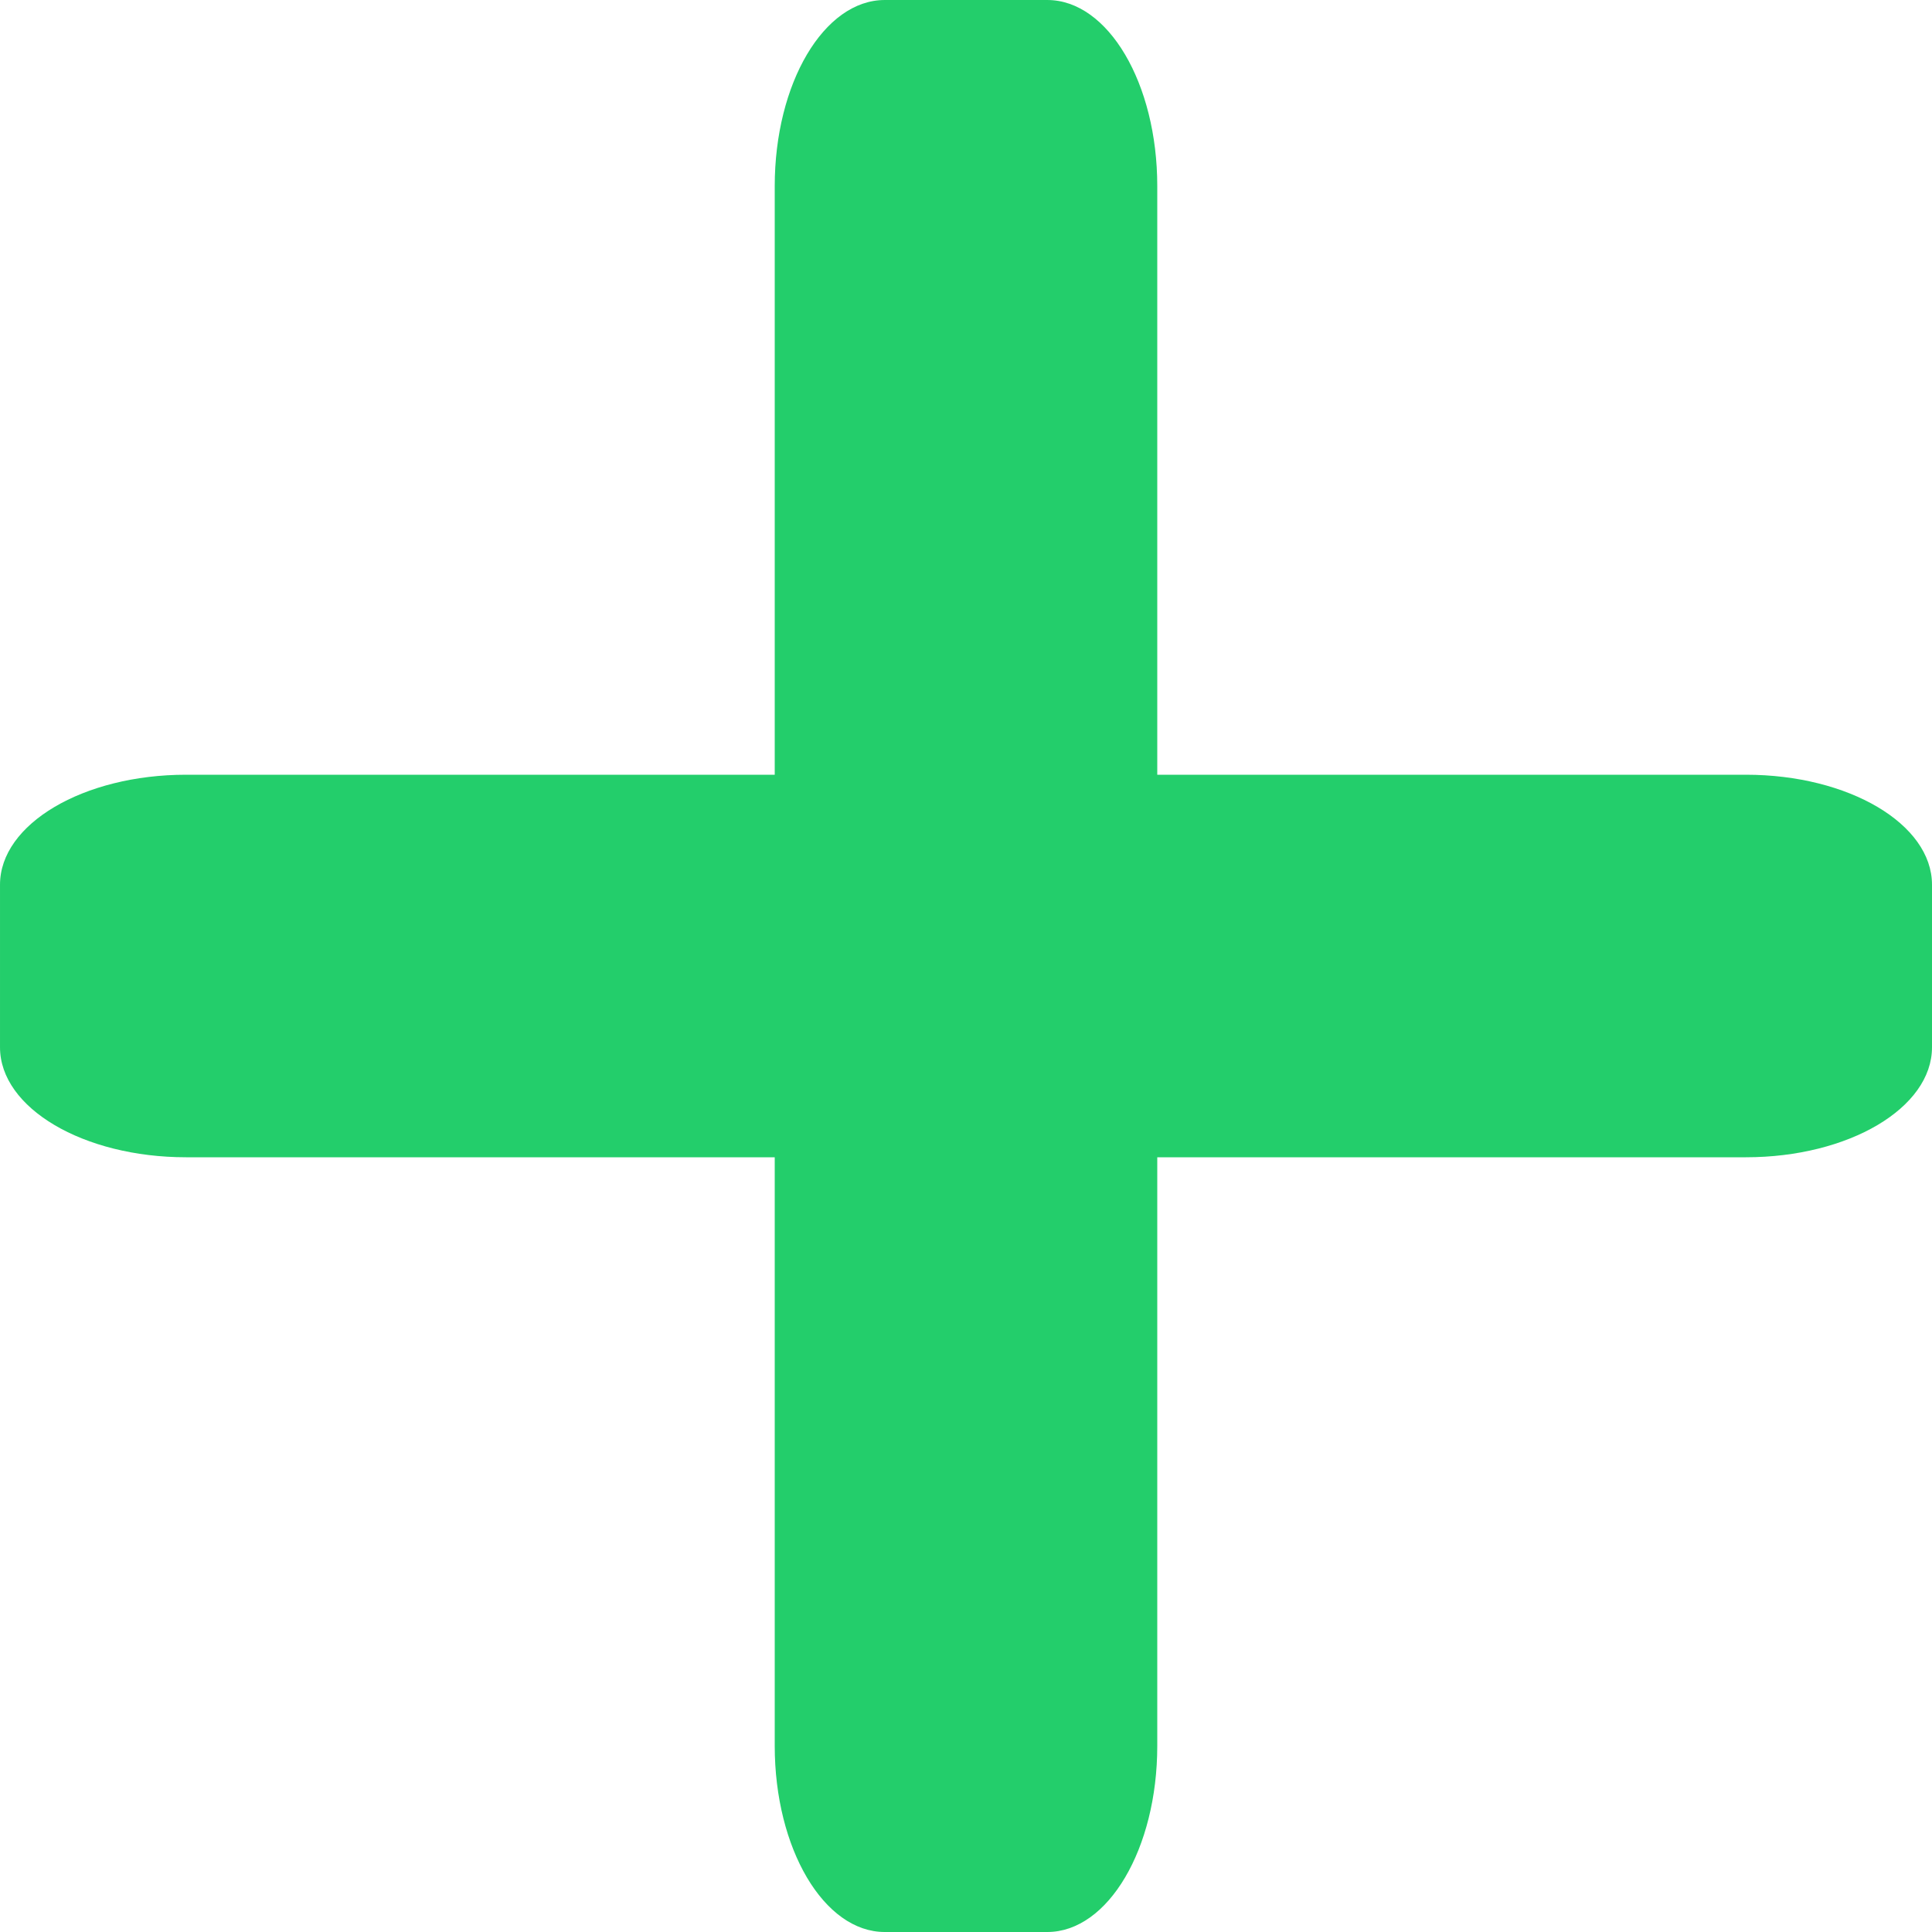
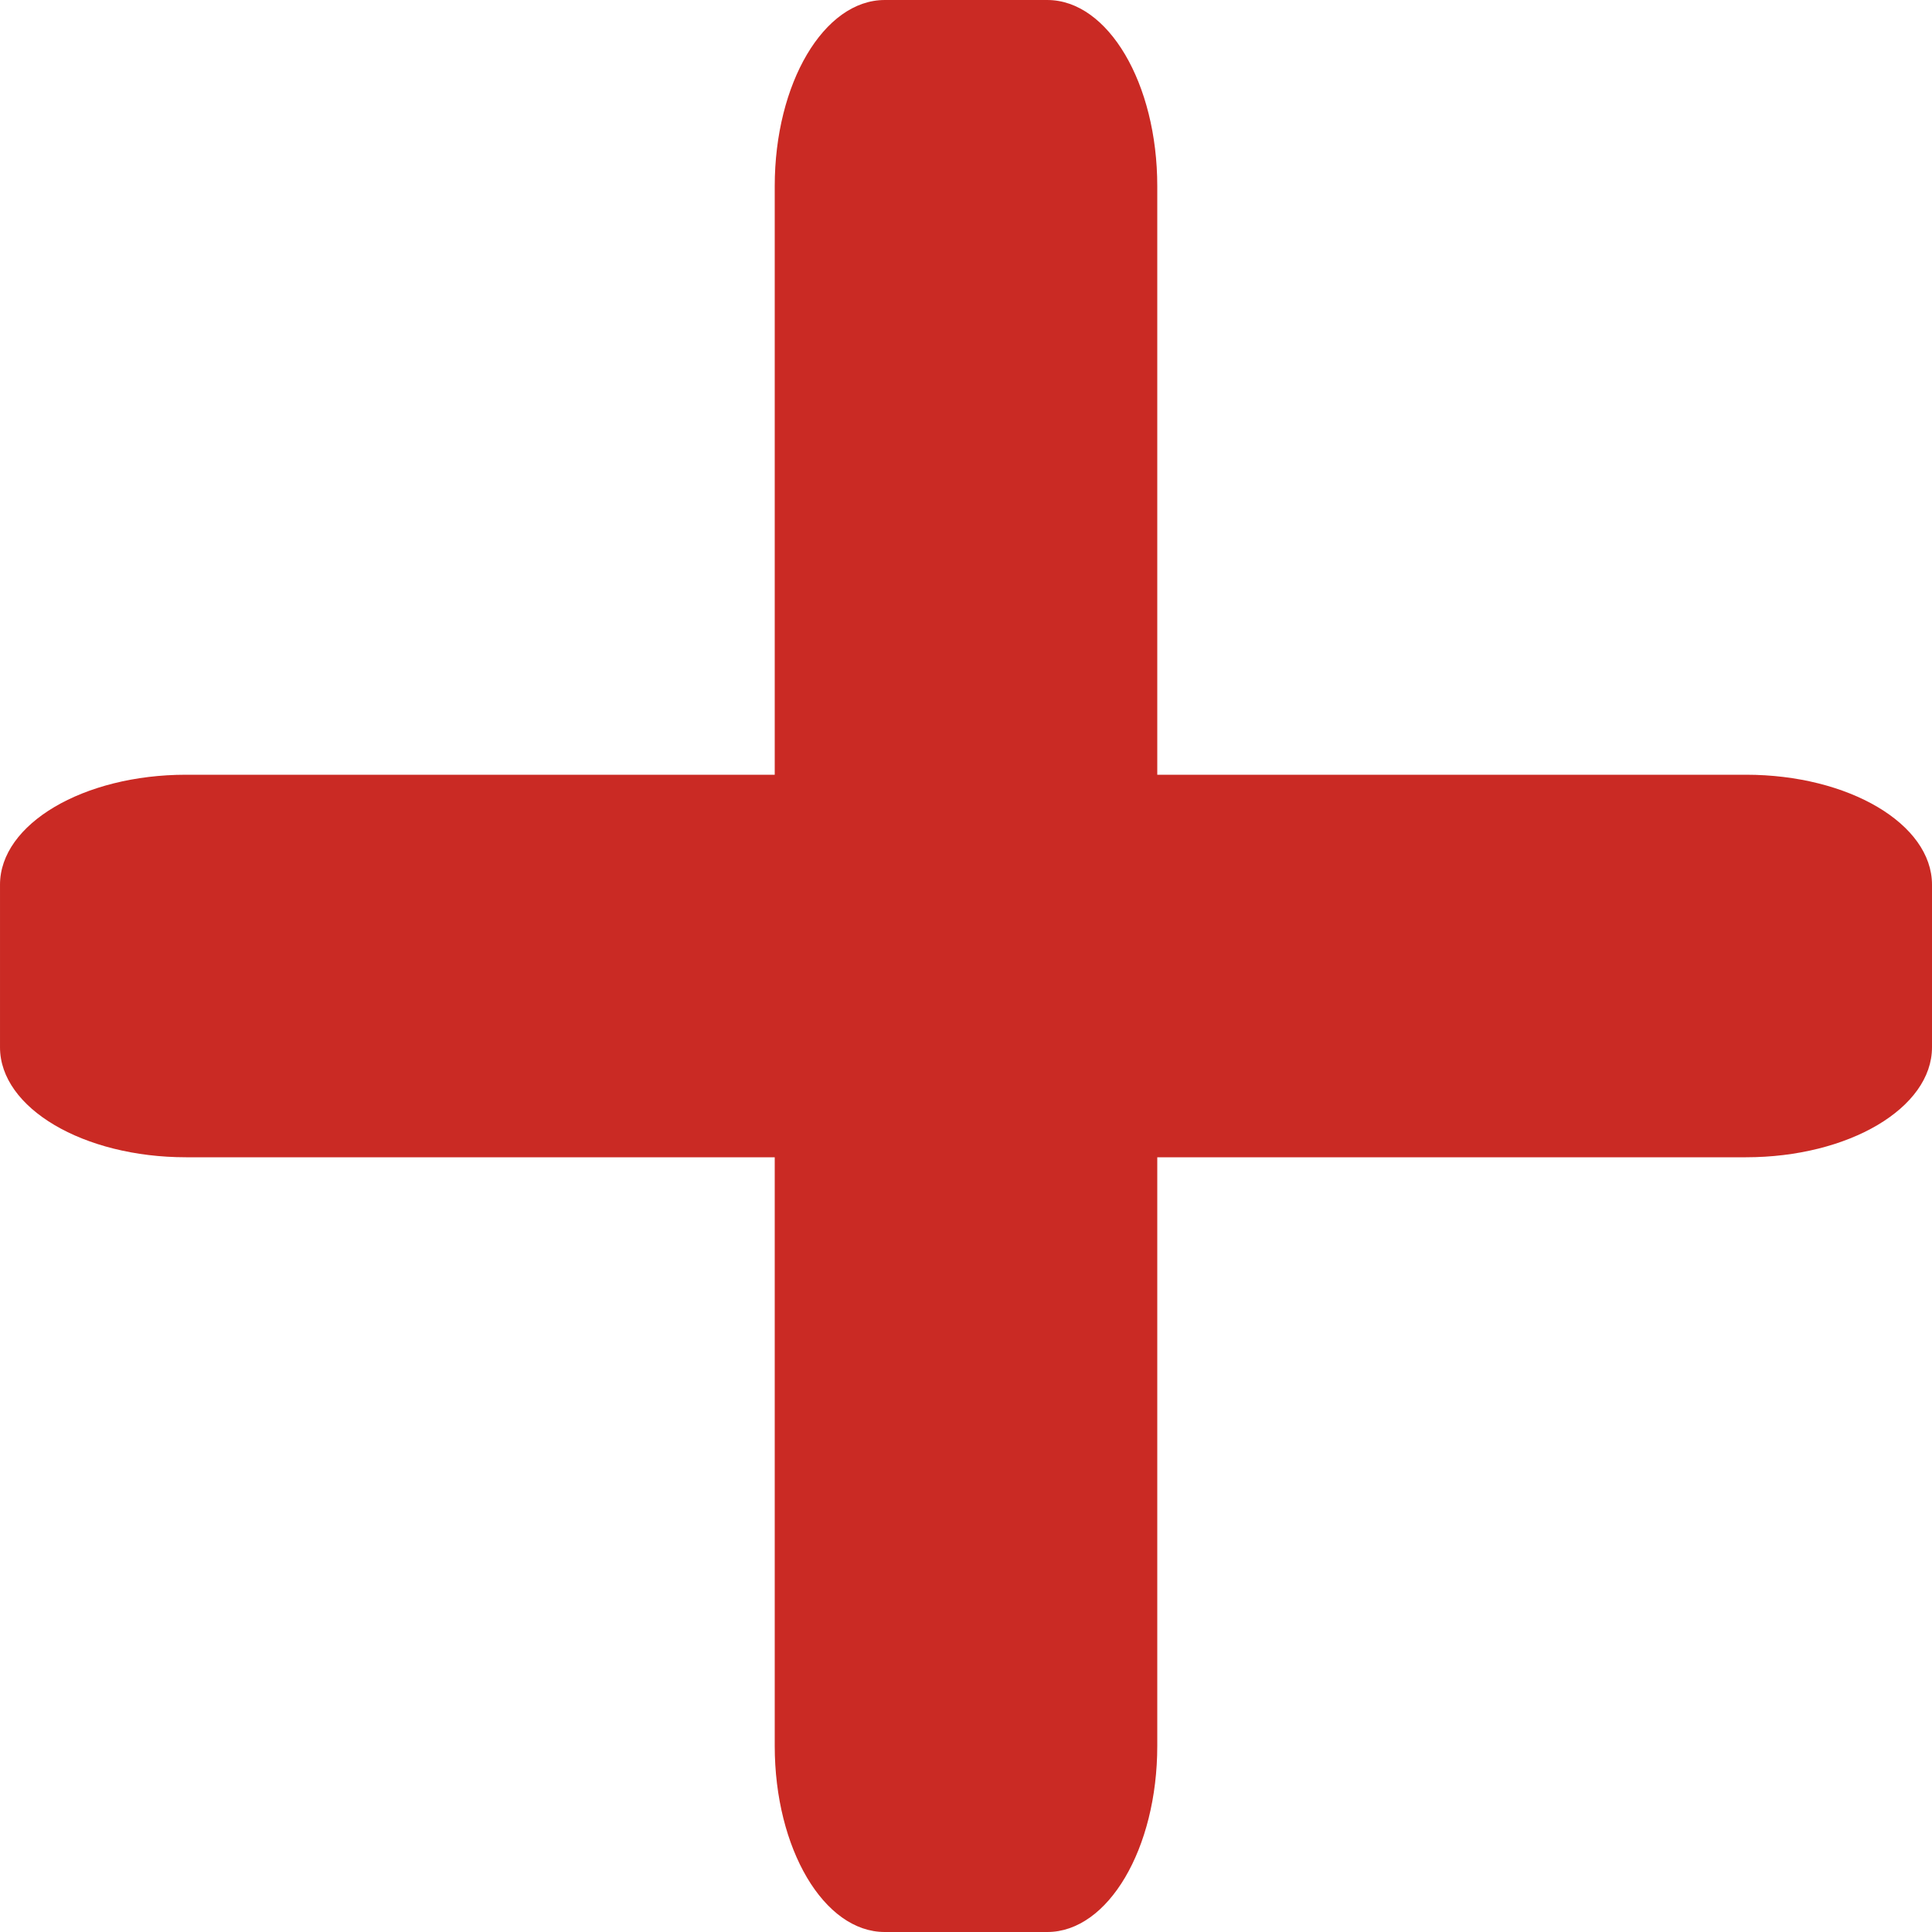
<svg xmlns="http://www.w3.org/2000/svg" version="1.0" id="Calque_1" x="0px" y="0px" viewBox="0 0 4000 4000" style="enable-background:new 0 0 4000 4000;" xml:space="preserve">
  <g id="Reduire">
-     <path style="fill:#23ce6b;" d="M0.01,2168.32v-336.64C0.01,1705.93,172.5,1604,385.27,1604h3229.47   c212.78,0,385.26,101.94,385.26,227.68v336.64c0,125.75-172.49,227.68-385.26,227.68H385.27C172.5,2396,0.01,2294.06,0.01,2168.32z   " />
+     <path style="fill:#ca2a24;" d="M0.01,2168.32v-336.64C0.01,1705.93,172.5,1604,385.27,1604h3229.47   c212.78,0,385.26,101.94,385.26,227.68v336.64c0,125.75-172.49,227.68-385.26,227.68H385.27C172.5,2396,0.01,2294.06,0.01,2168.32z   " />
  </g>
  <g id="Reduire_00000057115158801889038120000001121864820375683773_">
-     <path style="fill:#23ce6b;" d="M1831.68,0.01h336.64C2294.07,0.01,2396,172.5,2396,385.27v3229.47   c0,212.78-101.94,385.26-227.68,385.26h-336.64c-125.75,0-227.68-172.49-227.68-385.26V385.27   C1604,172.5,1705.94,0.01,1831.68,0.01z" />
+     <path style="fill:#ca2a24;" d="M1831.68,0.01h336.64C2294.07,0.01,2396,172.5,2396,385.27v3229.47   c0,212.78-101.94,385.26-227.68,385.26h-336.64c-125.75,0-227.68-172.49-227.68-385.26V385.27   C1604,172.5,1705.94,0.01,1831.68,0.01z" />
  </g>
</svg>
